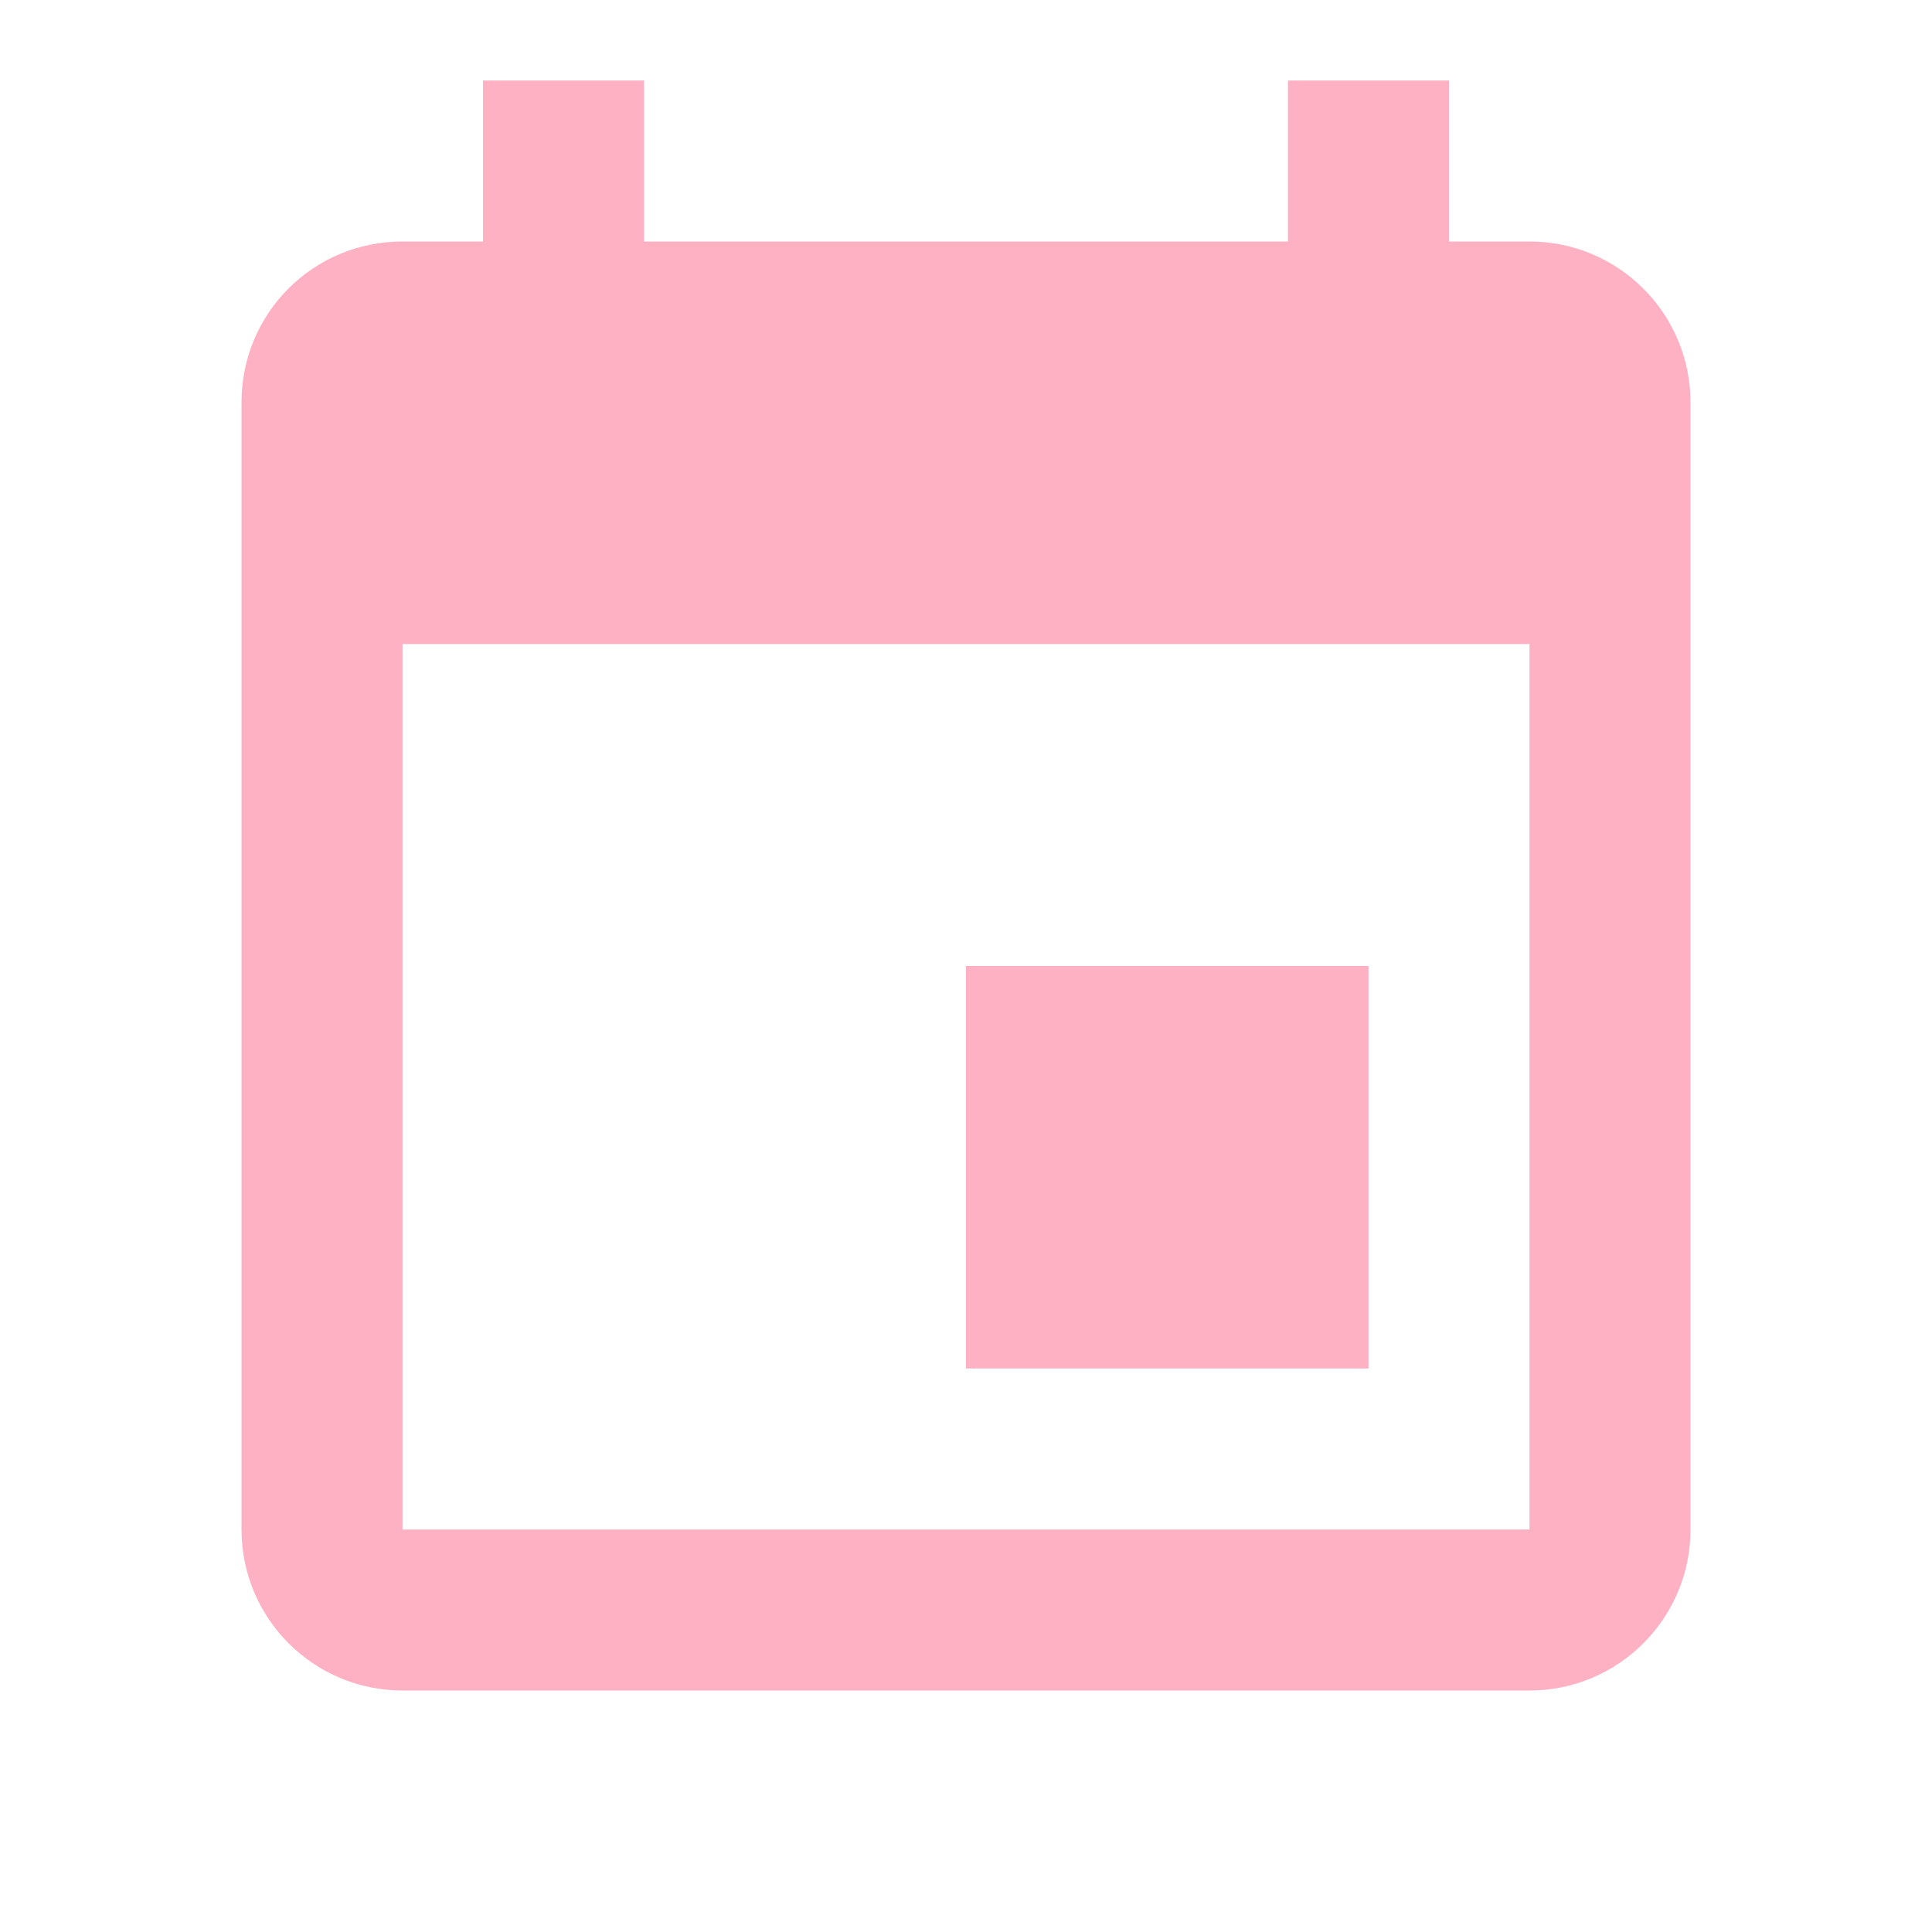
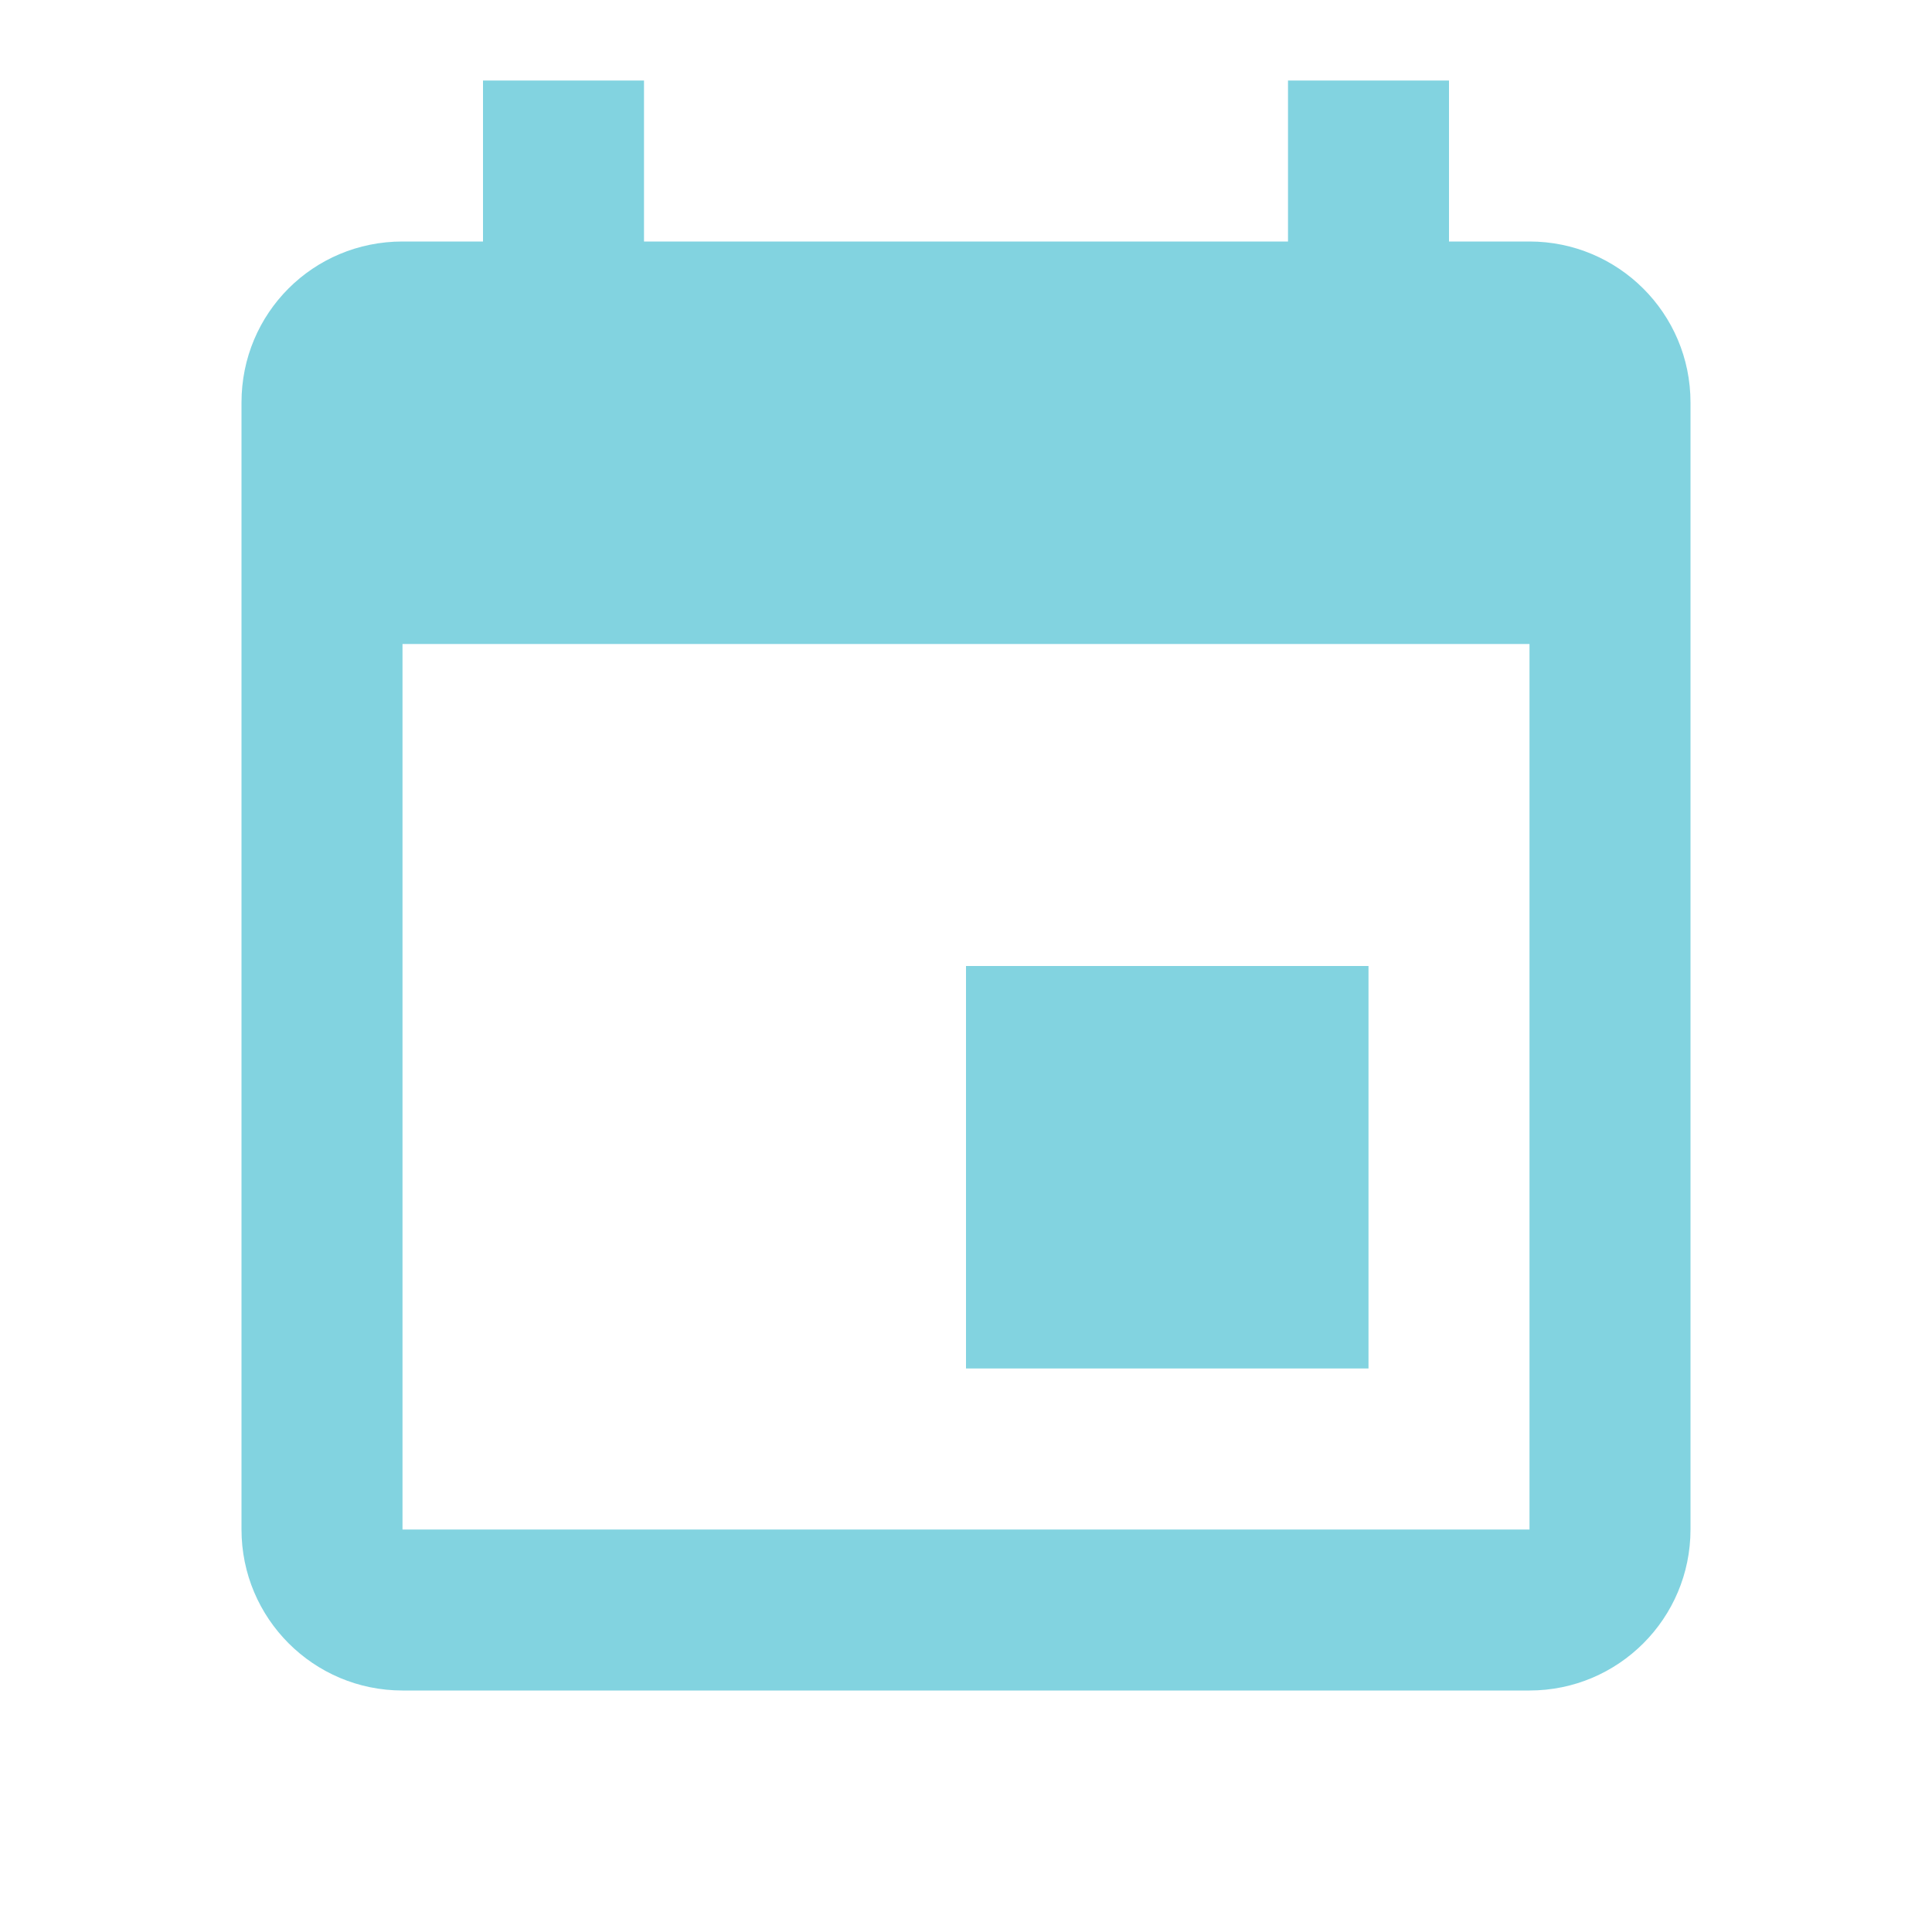
- <svg xmlns="http://www.w3.org/2000/svg" fill="#FFB1C4" preserveAspectRatio="xMidYMid meet" id="mdi-calendar" viewBox="0 0 24 24">
+ <svg xmlns="http://www.w3.org/2000/svg" fill="#82D3E0" preserveAspectRatio="xMidYMid meet" id="mdi-calendar" viewBox="0 0 24 24">
  <path d="M19,19H5V8H19M16,1V3H8V1H6V3H5C3.89,3 3,3.89 3,5V19A2,2 0 0,0 5,21H19A2,2 0 0,0 21,19V5C21,3.89 20.1,3 19,3H18V1M17,12H12V17H17V12Z" />
</svg>
